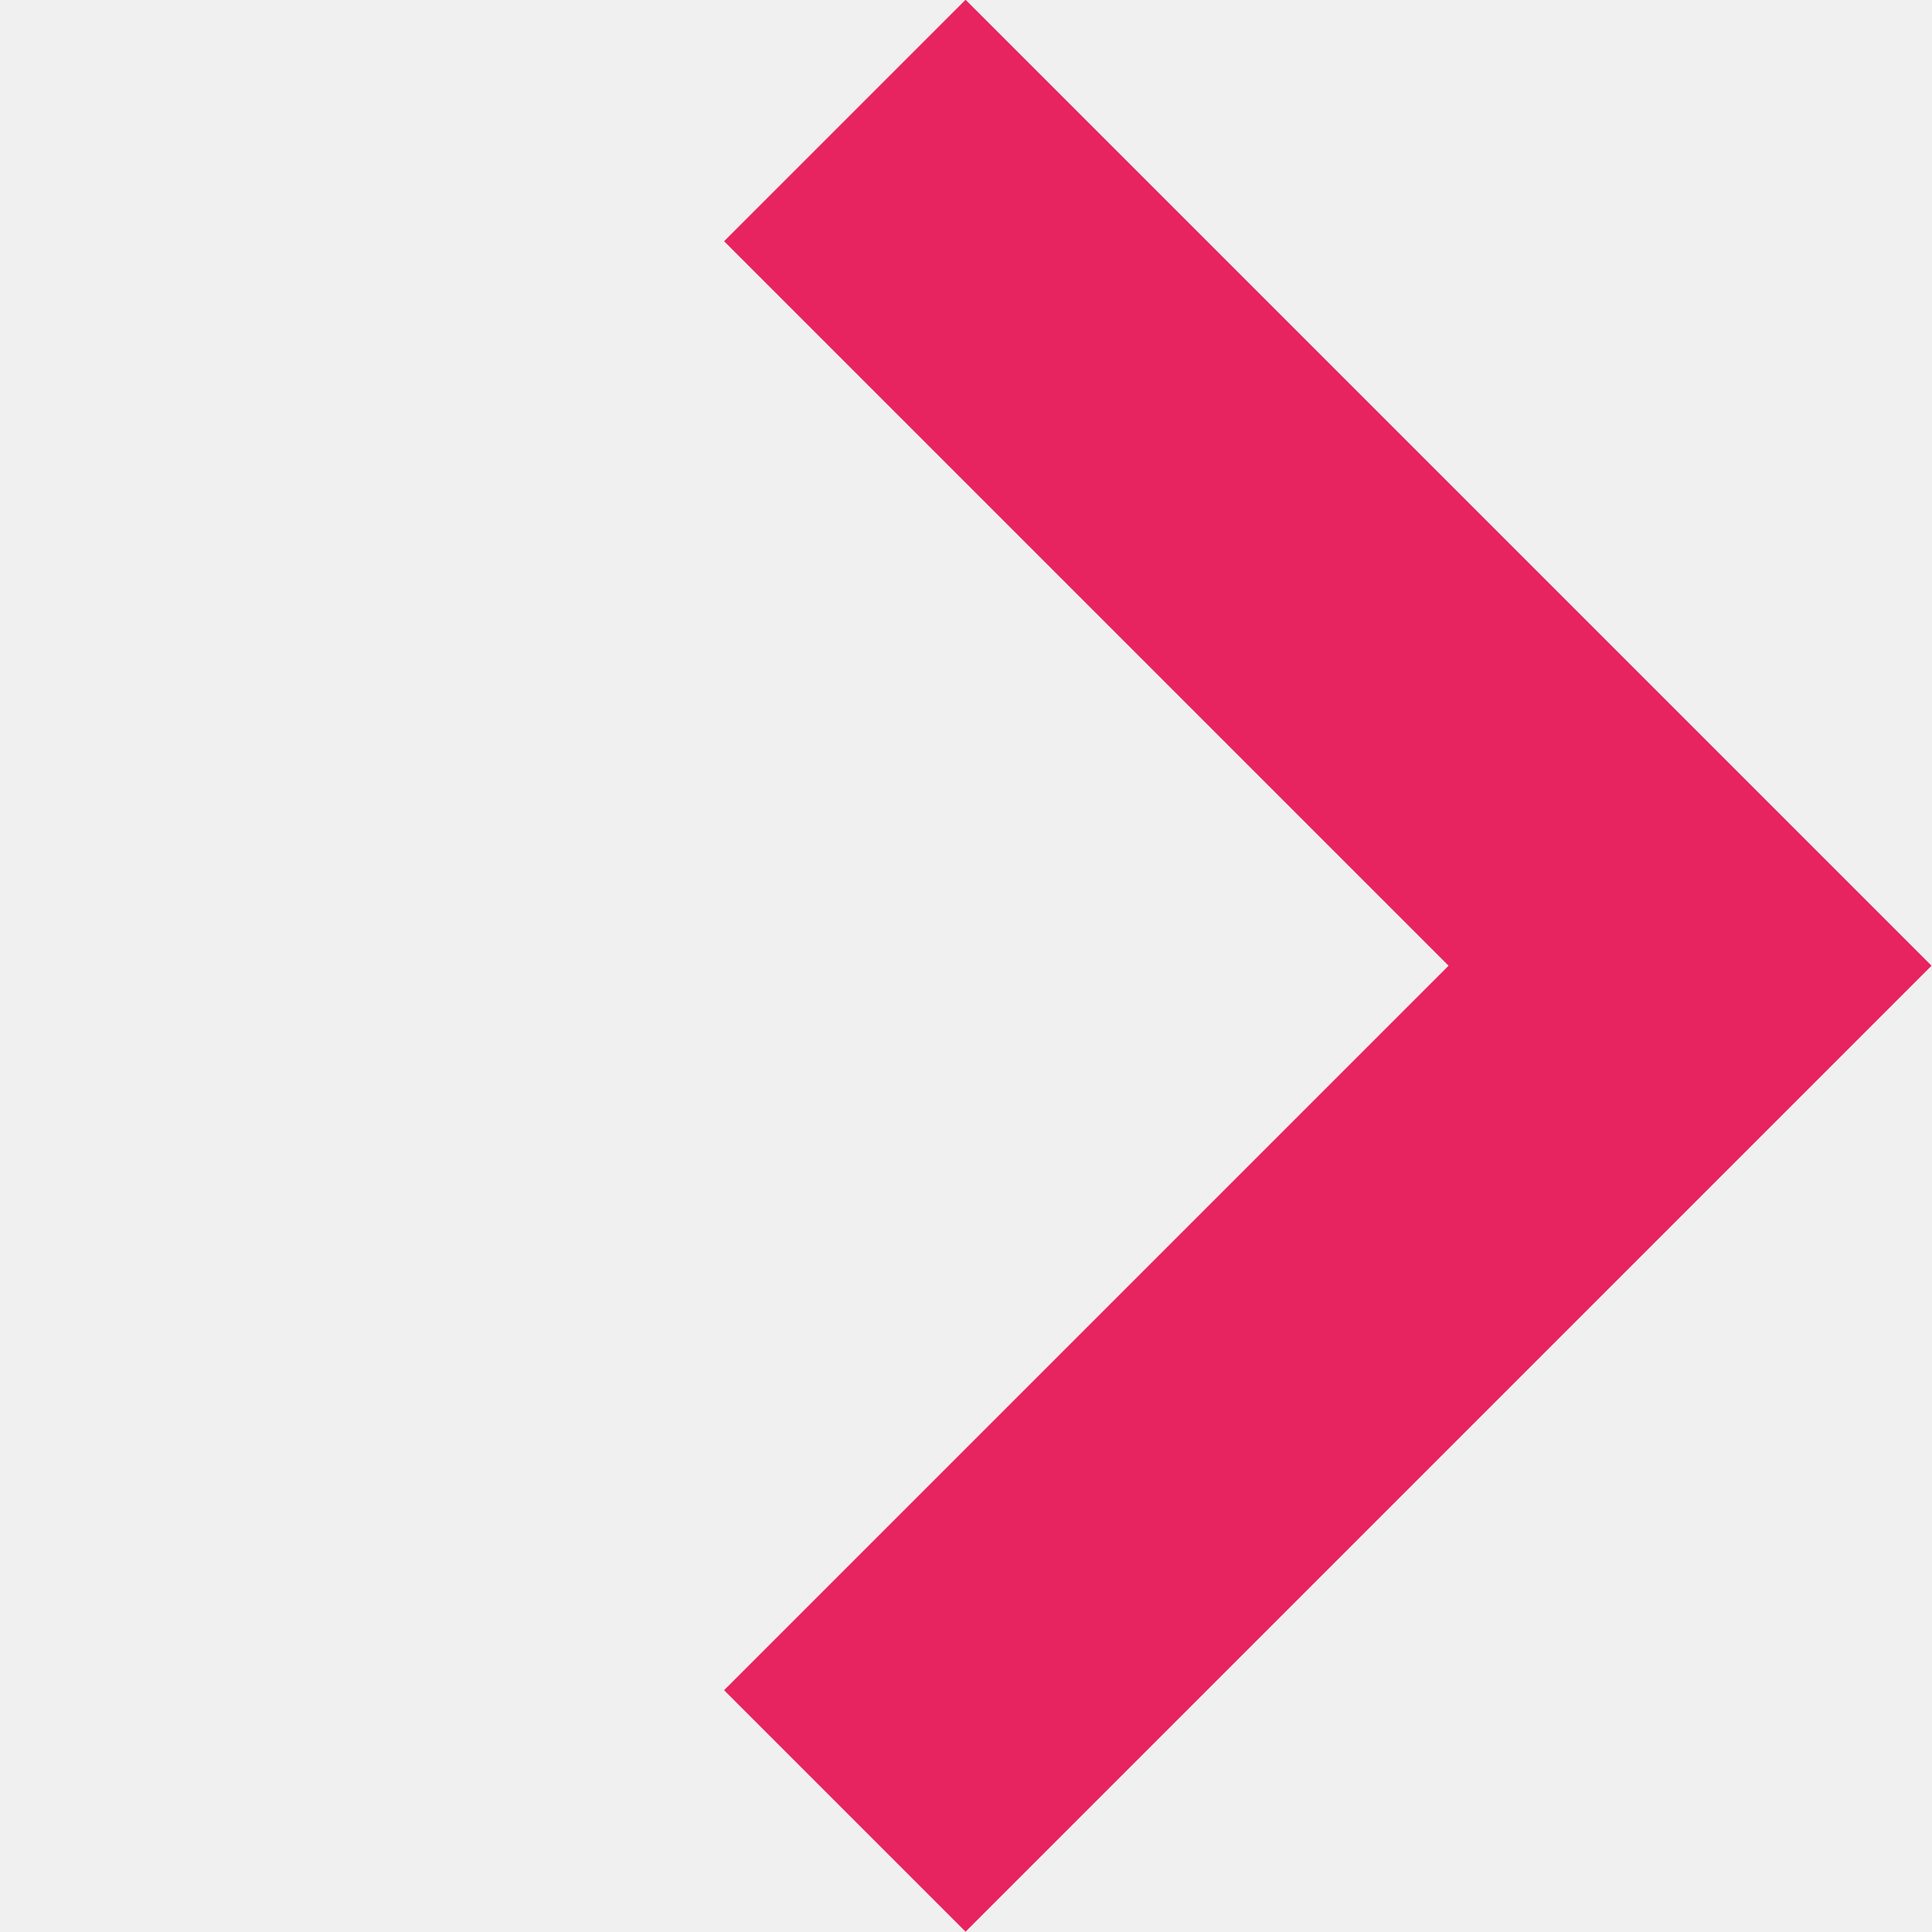
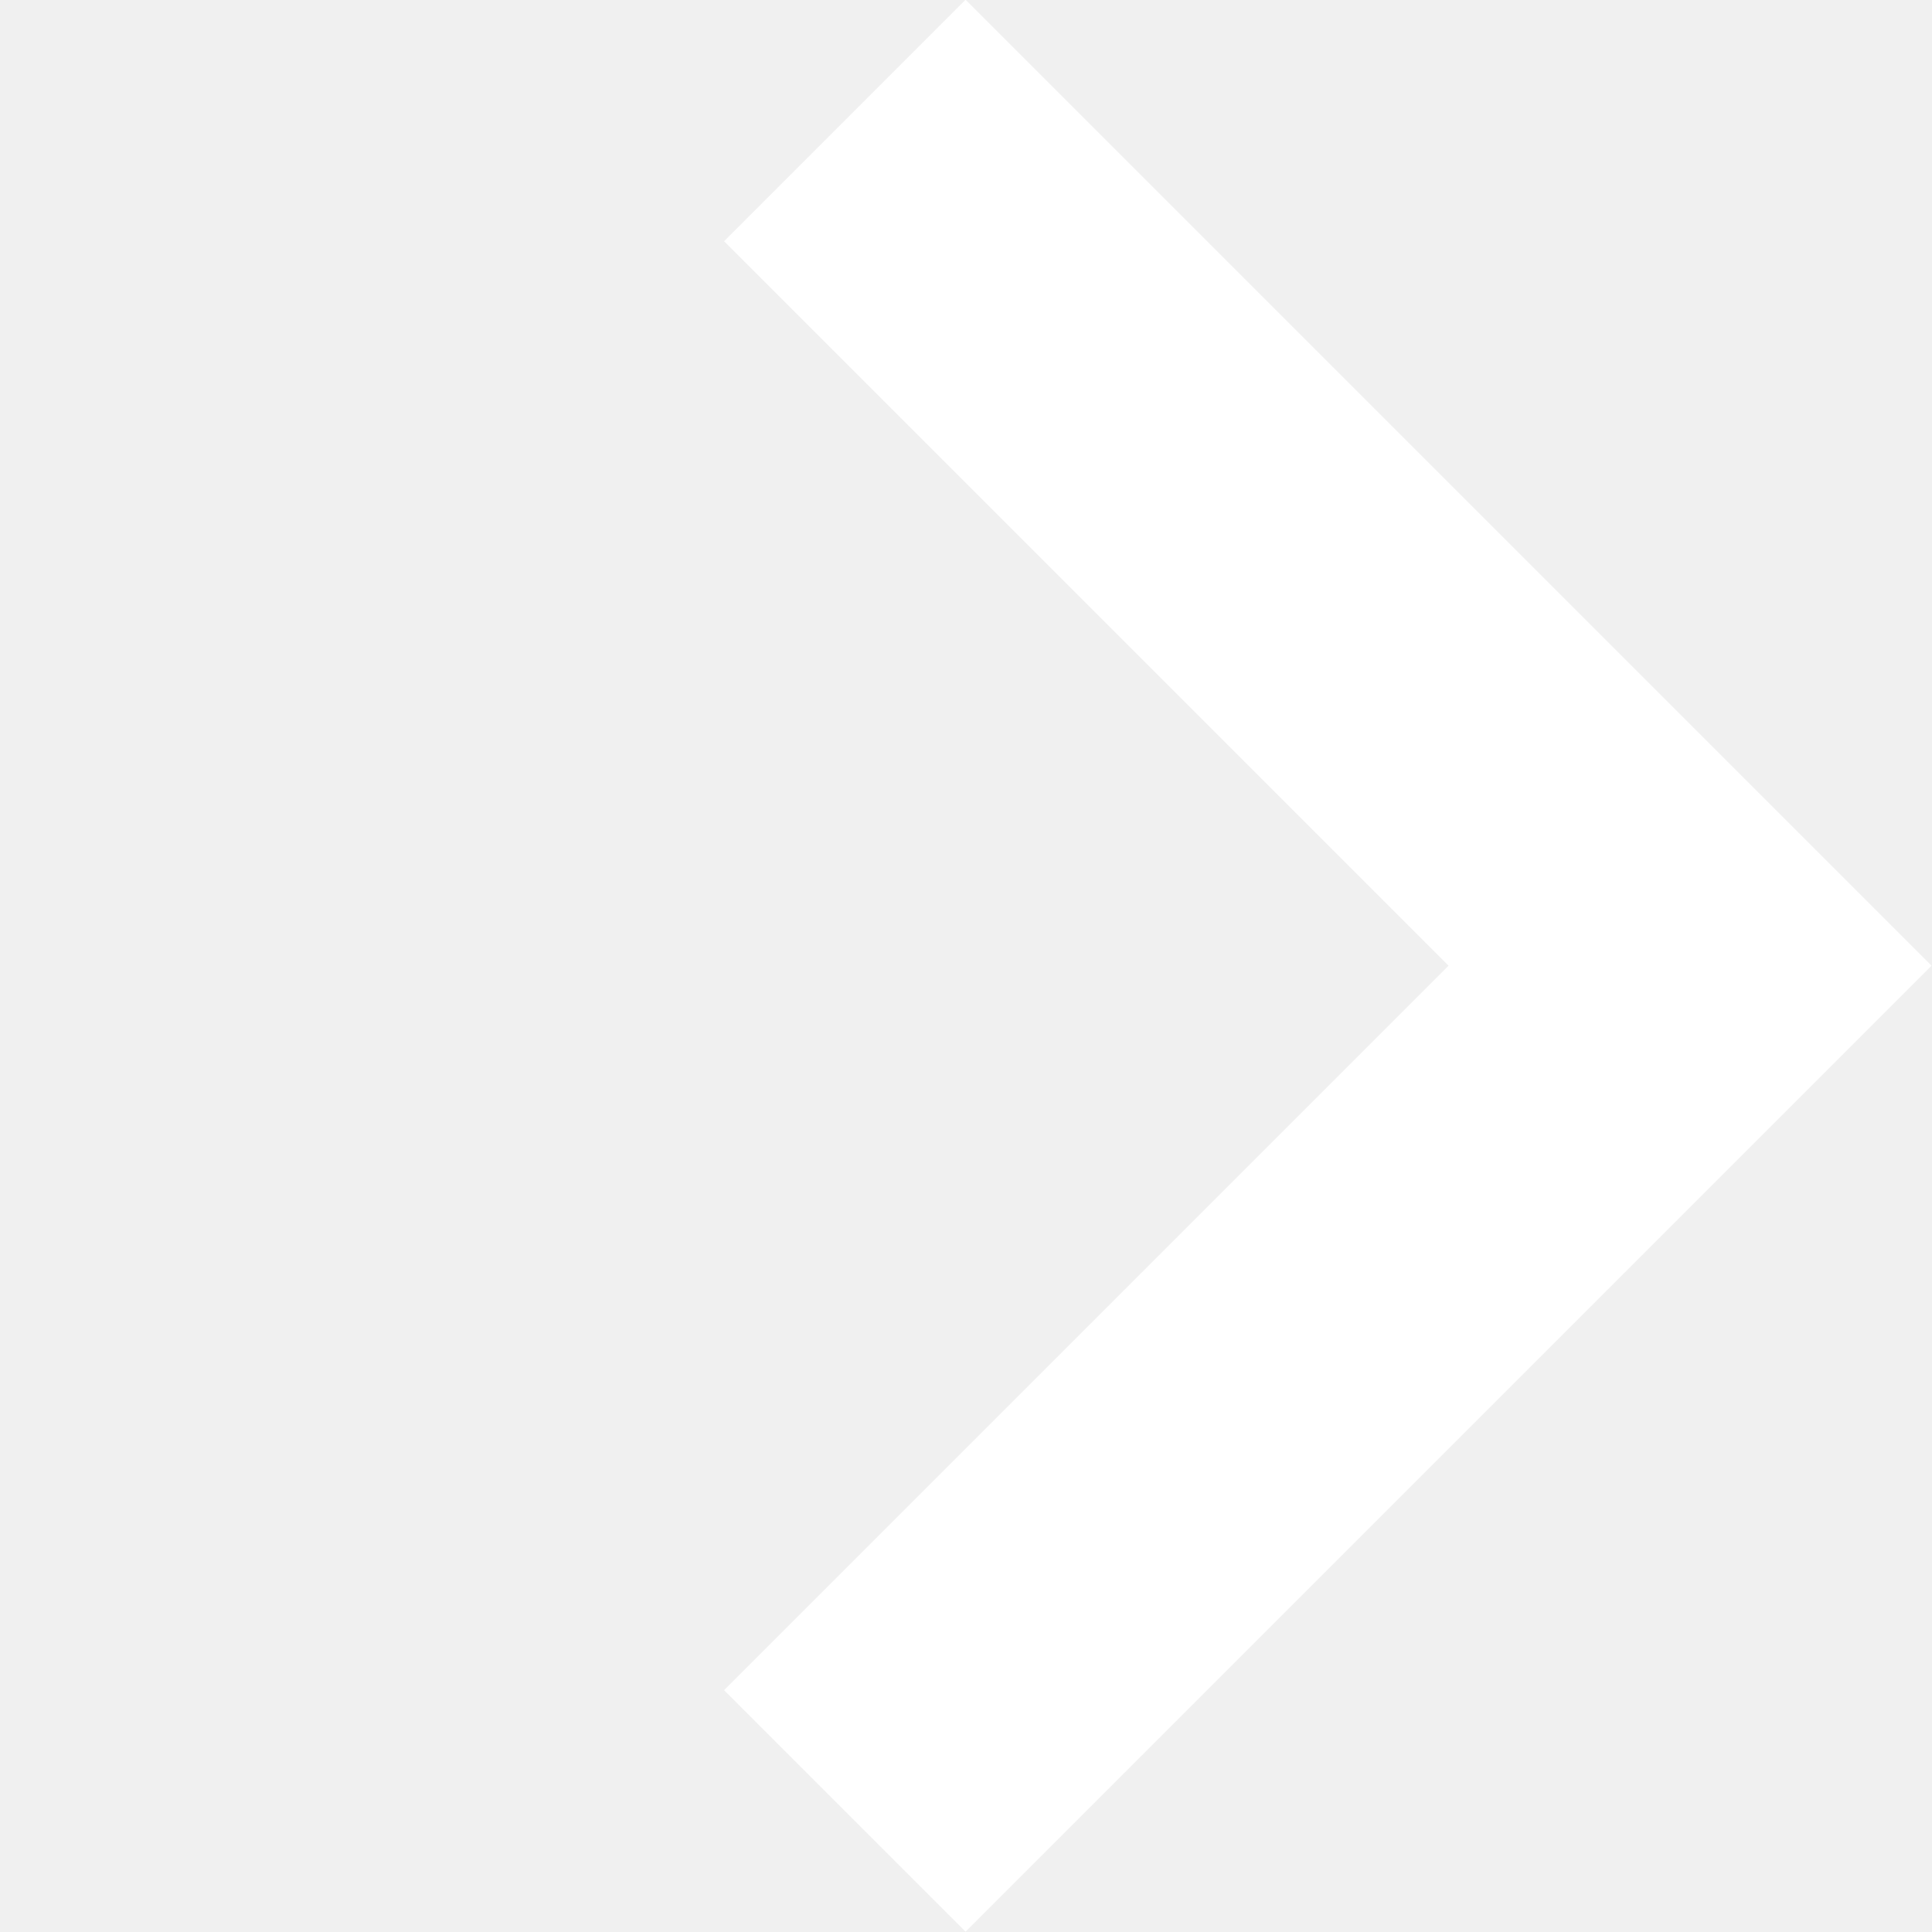
- <svg xmlns="http://www.w3.org/2000/svg" width="16.971" height="16.971" viewBox="0 0 16.971 16.971">
-   <path id="Union_46" data-name="Union 46" d="M-22217,8092v-12h3v9h9v3Z" transform="translate(-21414.732 -9979.4) rotate(-135)" fill="#e7245f" />
+ <svg xmlns="http://www.w3.org/2000/svg" width="6" height="6" viewBox="0 0 16.971 16.971">
+   <path id="Union_46" data-name="Union 46" d="M-22217,8092v-12h3v9h9v3Z" transform="translate(-21414.732 -9979.4) rotate(-135)" fill="#FFF" />
</svg>
